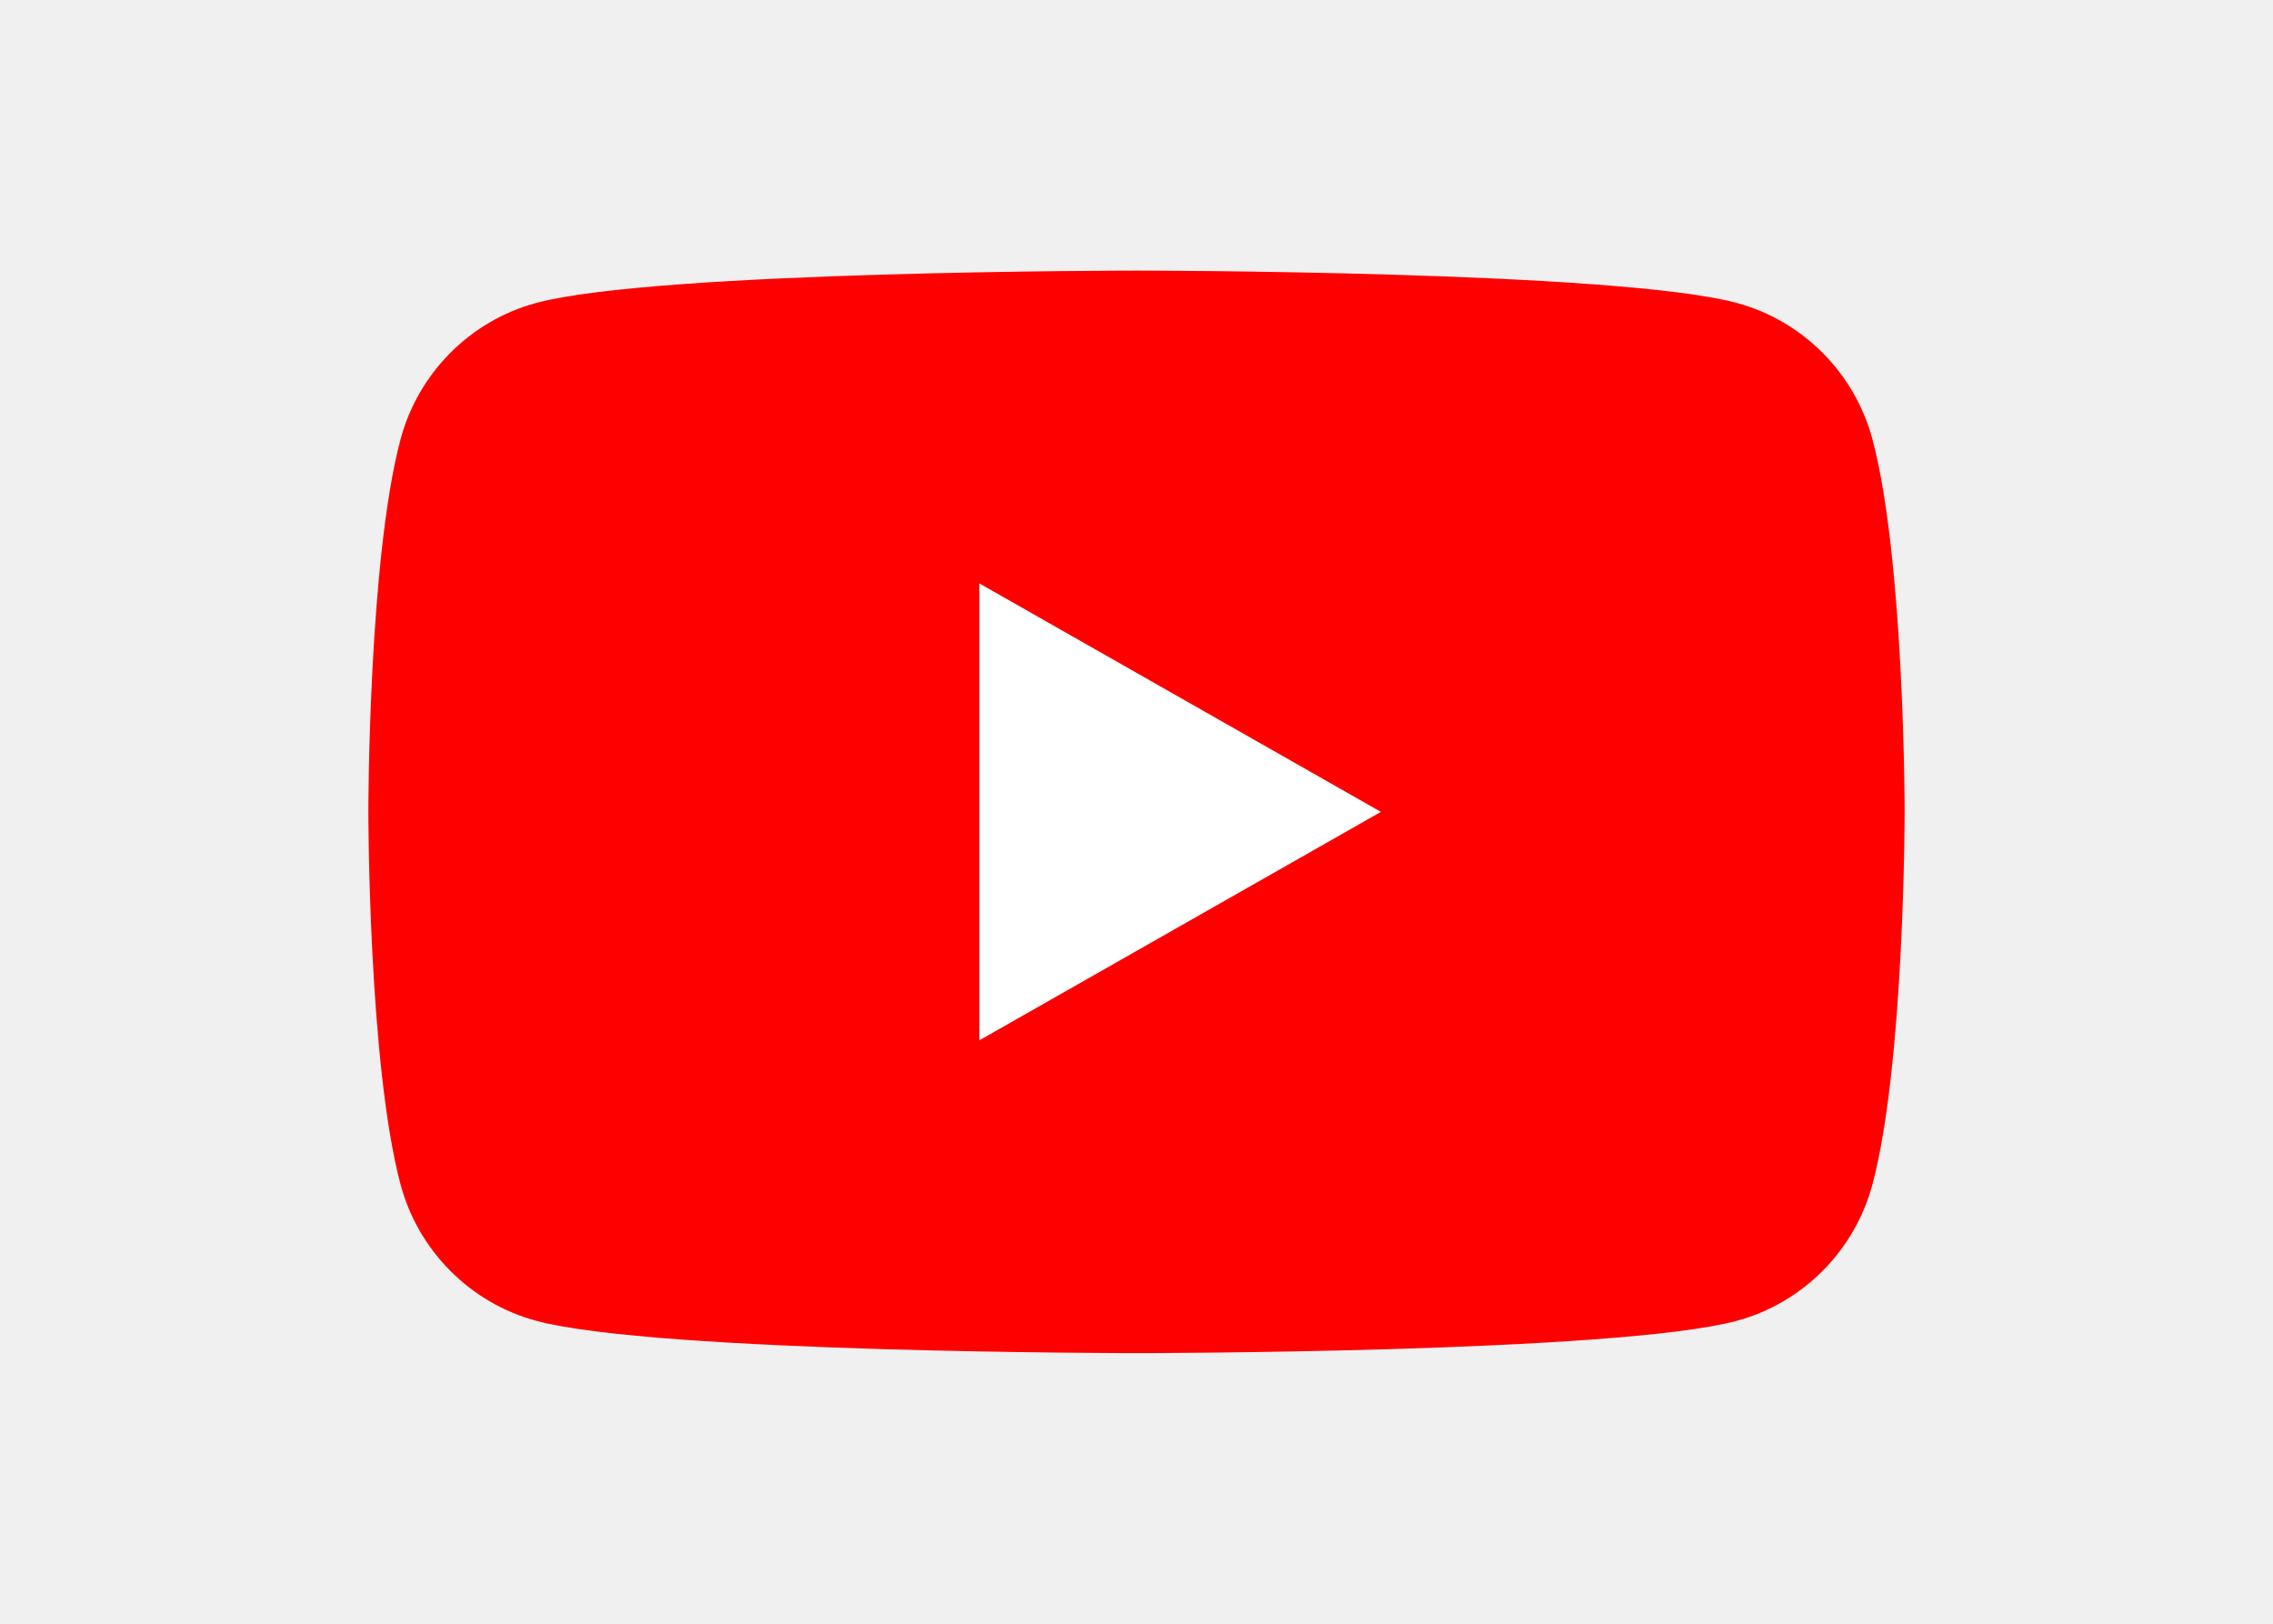
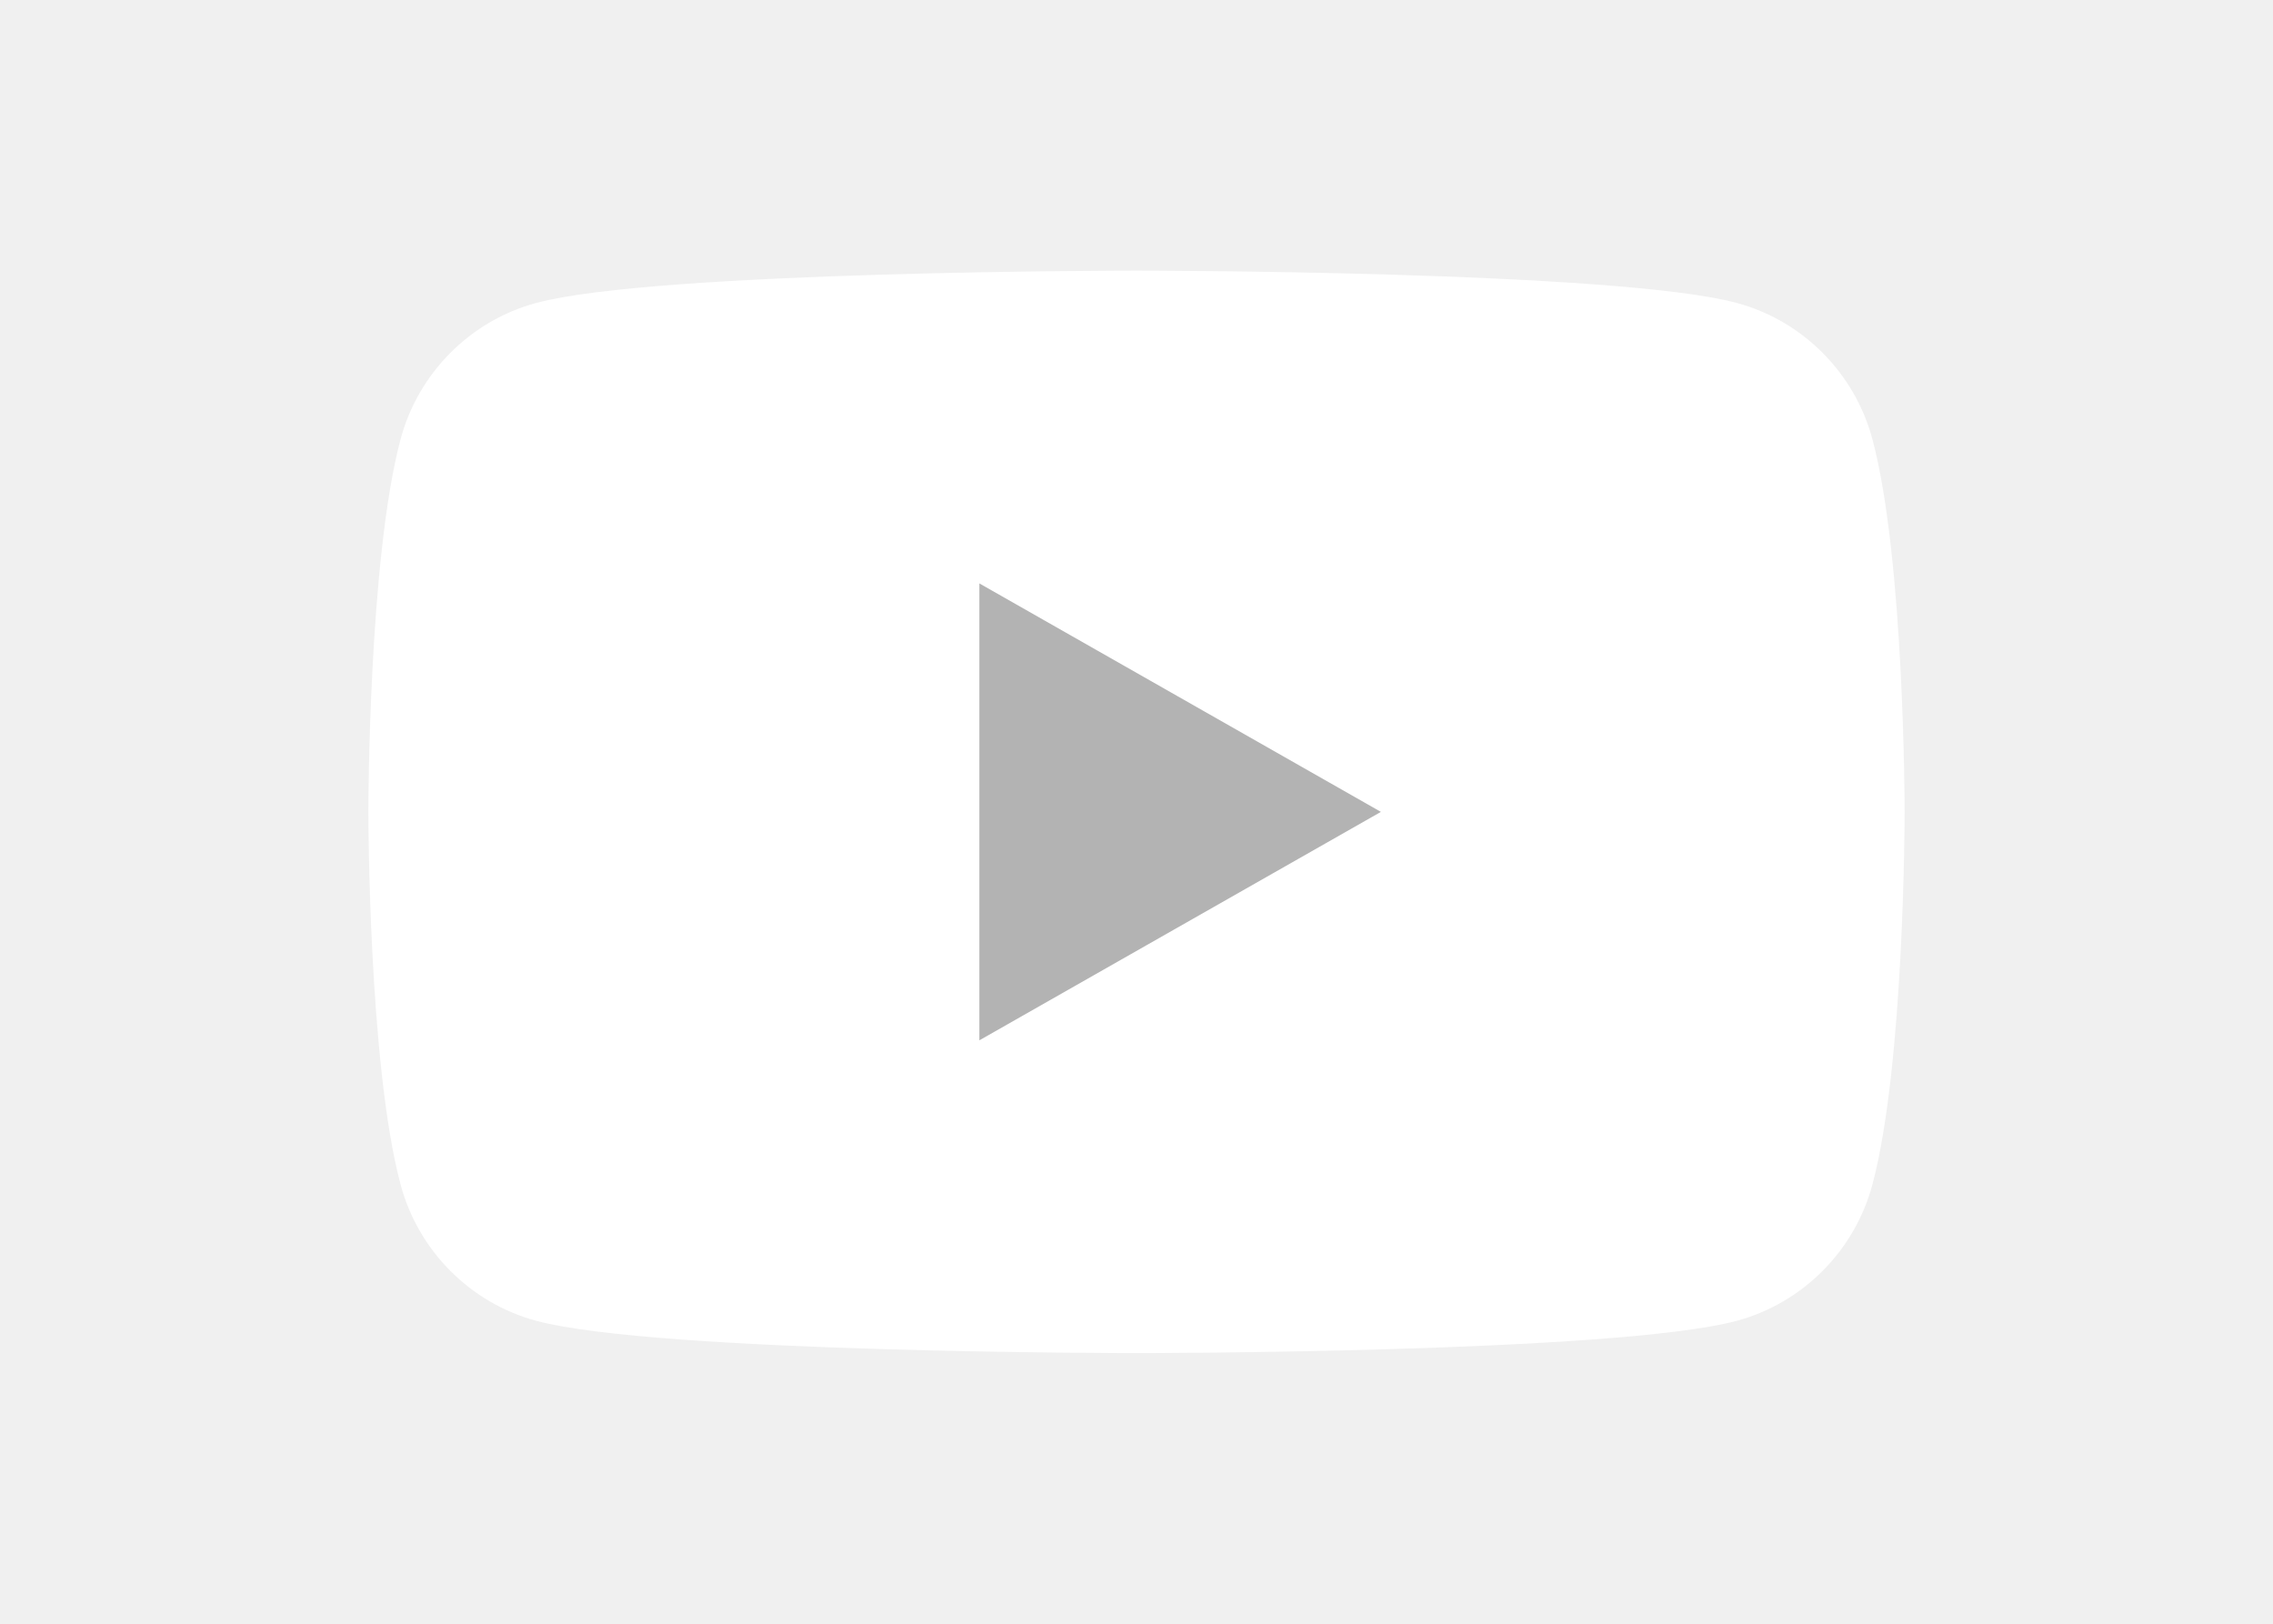
<svg xmlns="http://www.w3.org/2000/svg" height="25" width="35" viewBox="-35.2 -41.333 305.067 248">
-   <path d="M229.763 25.817c-2.699-10.162-10.65-18.165-20.748-20.881C190.716 0 117.333 0 117.333 0S43.951 0 25.651 4.936C15.553 7.652 7.6 15.655 4.903 25.817 0 44.236 0 82.667 0 82.667s0 38.429 4.903 56.85C7.6 149.68 15.553 157.681 25.65 160.4c18.3 4.934 91.682 4.934 91.682 4.934s73.383 0 91.682-4.934c10.098-2.718 18.049-10.72 20.748-20.882 4.904-18.421 4.904-56.85 4.904-56.85s0-38.431-4.904-56.85" fill="red" />
-   <path d="M93.333 117.559l61.333-34.89-61.333-34.894z" fill="#fff" />
+   <path d="M229.763 25.817c-2.699-10.162-10.65-18.165-20.748-20.881C190.716 0 117.333 0 117.333 0S43.951 0 25.651 4.936C15.553 7.652 7.6 15.655 4.903 25.817 0 44.236 0 82.667 0 82.667s0 38.429 4.903 56.85C7.6 149.68 15.553 157.681 25.65 160.4c18.3 4.934 91.682 4.934 91.682 4.934s73.383 0 91.682-4.934c10.098-2.718 18.049-10.72 20.748-20.882 4.904-18.421 4.904-56.85 4.904-56.85s0-38.431-4.904-56.85" fill="white" />
+   <path d="M93.333 117.559l61.333-34.89-61.333-34.894z" fill="black" fill-opacity="0.3" />
</svg>
